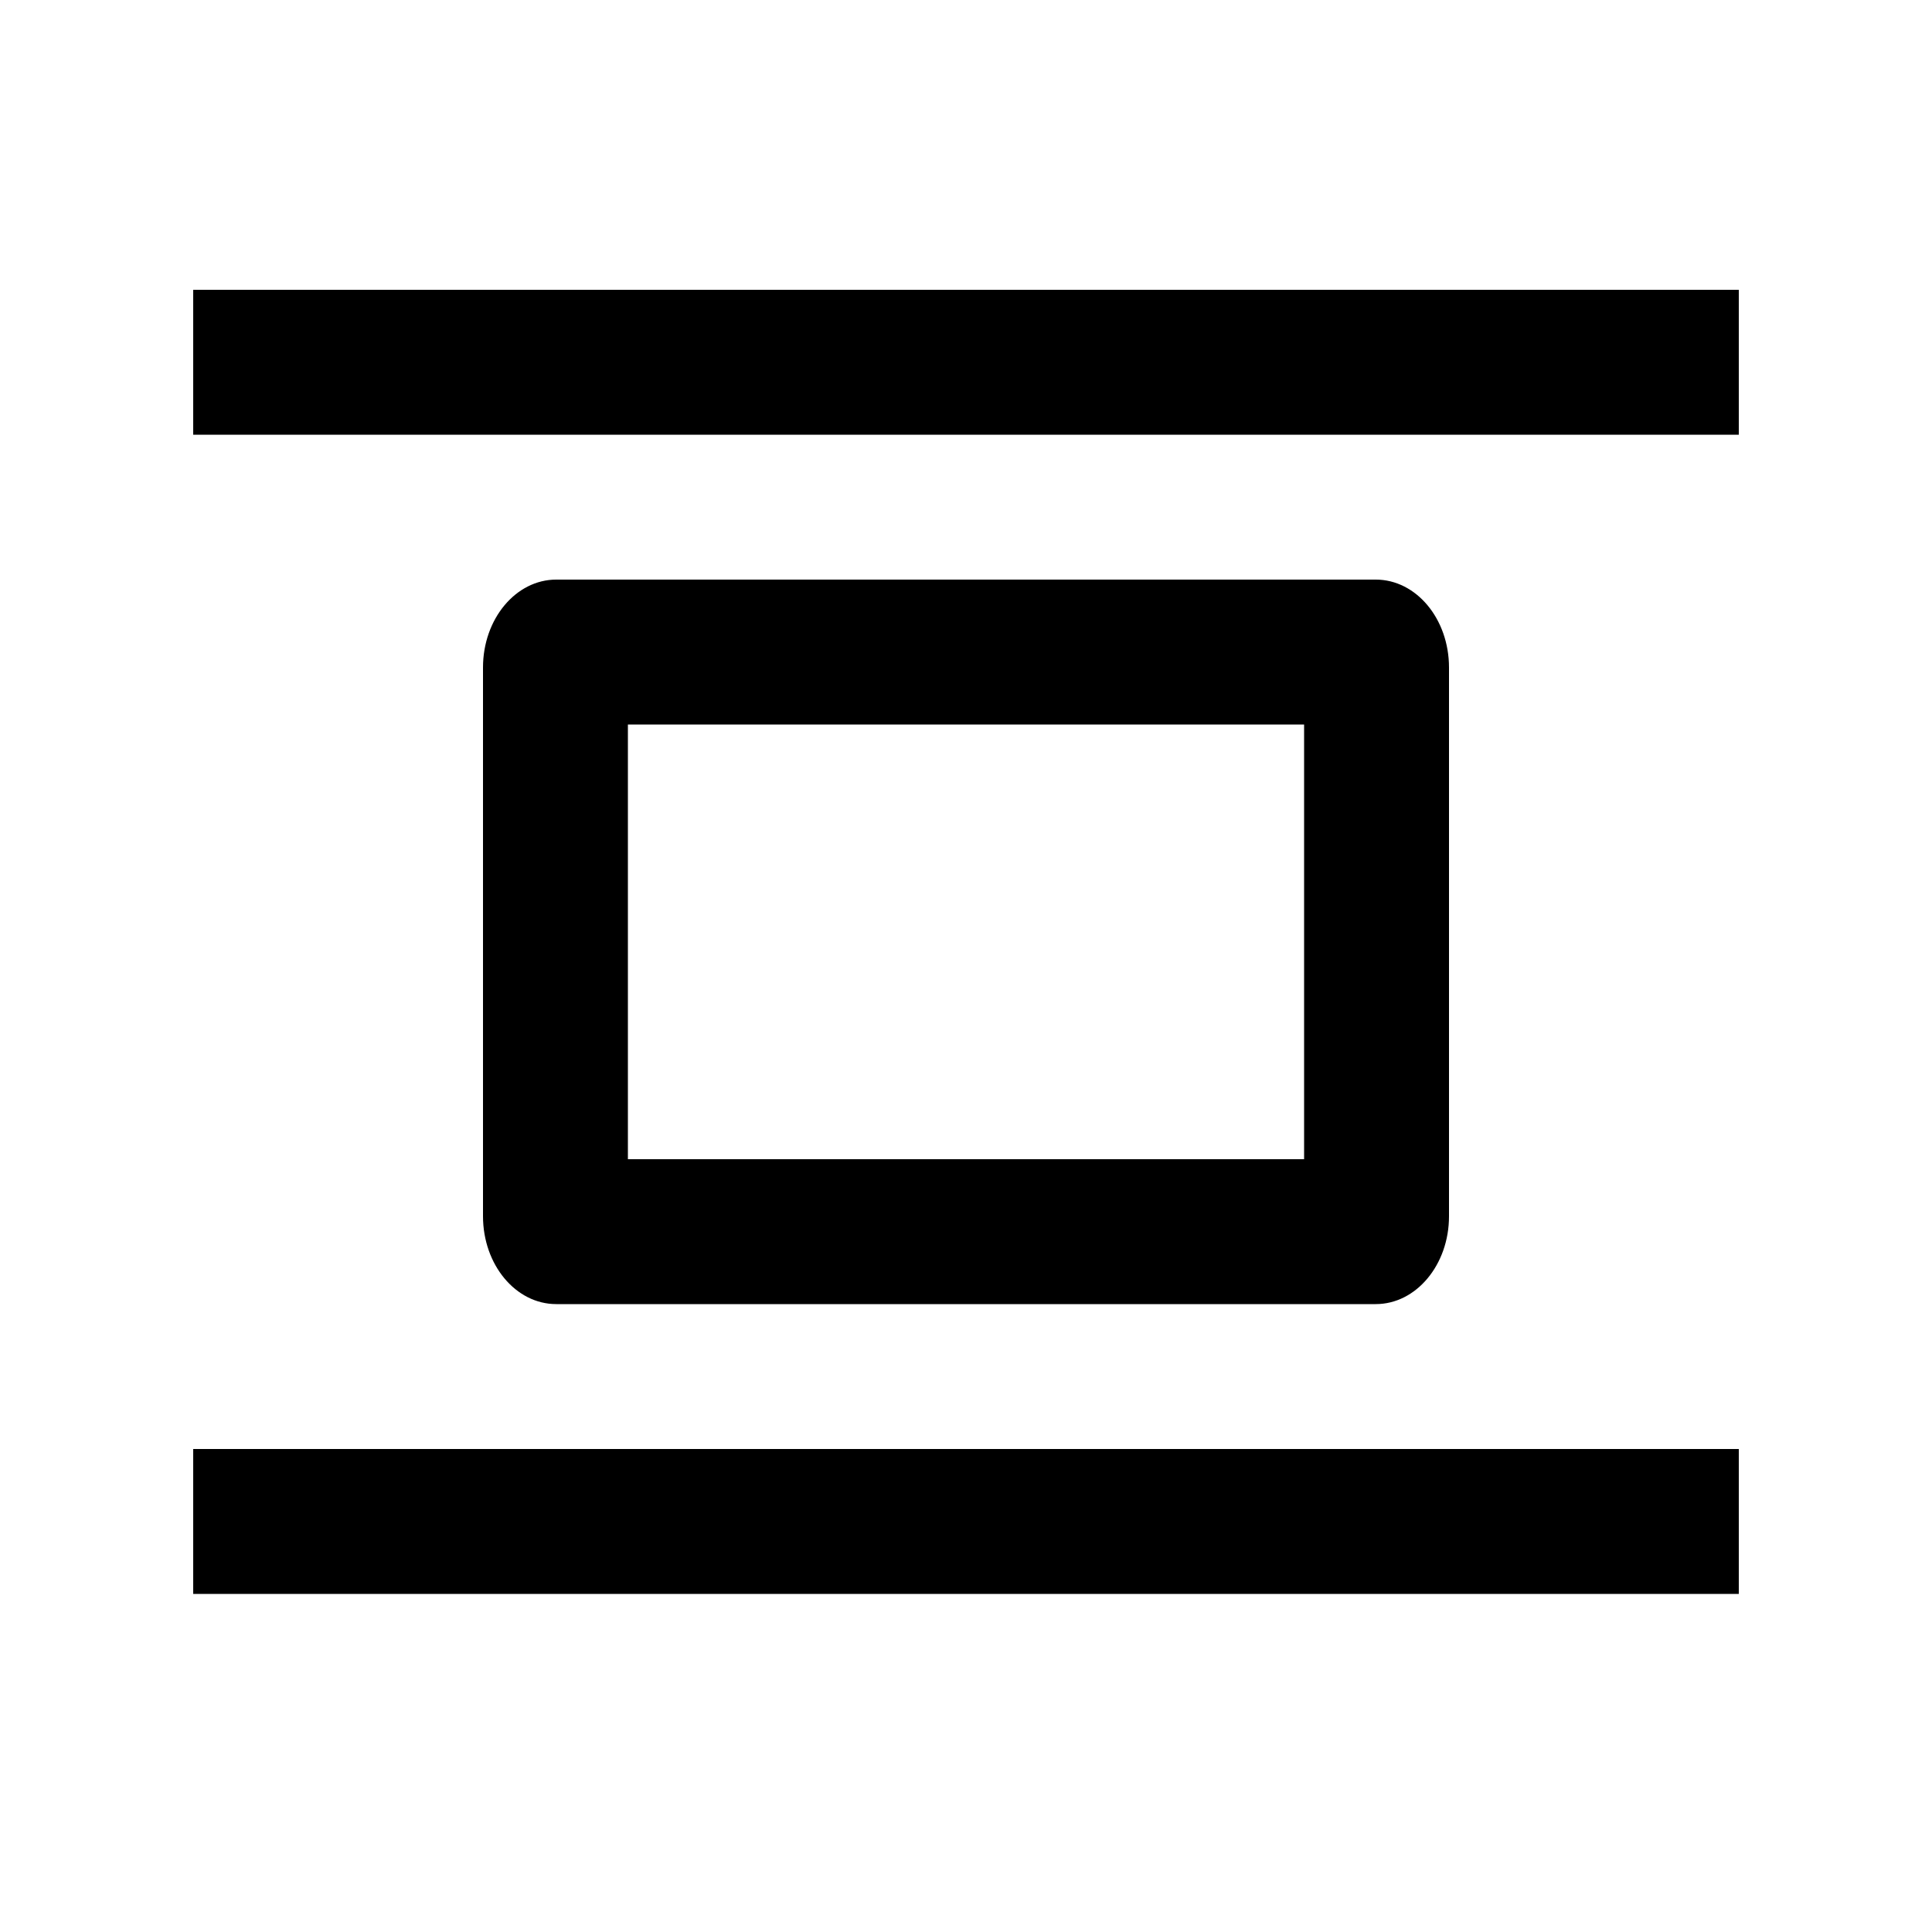
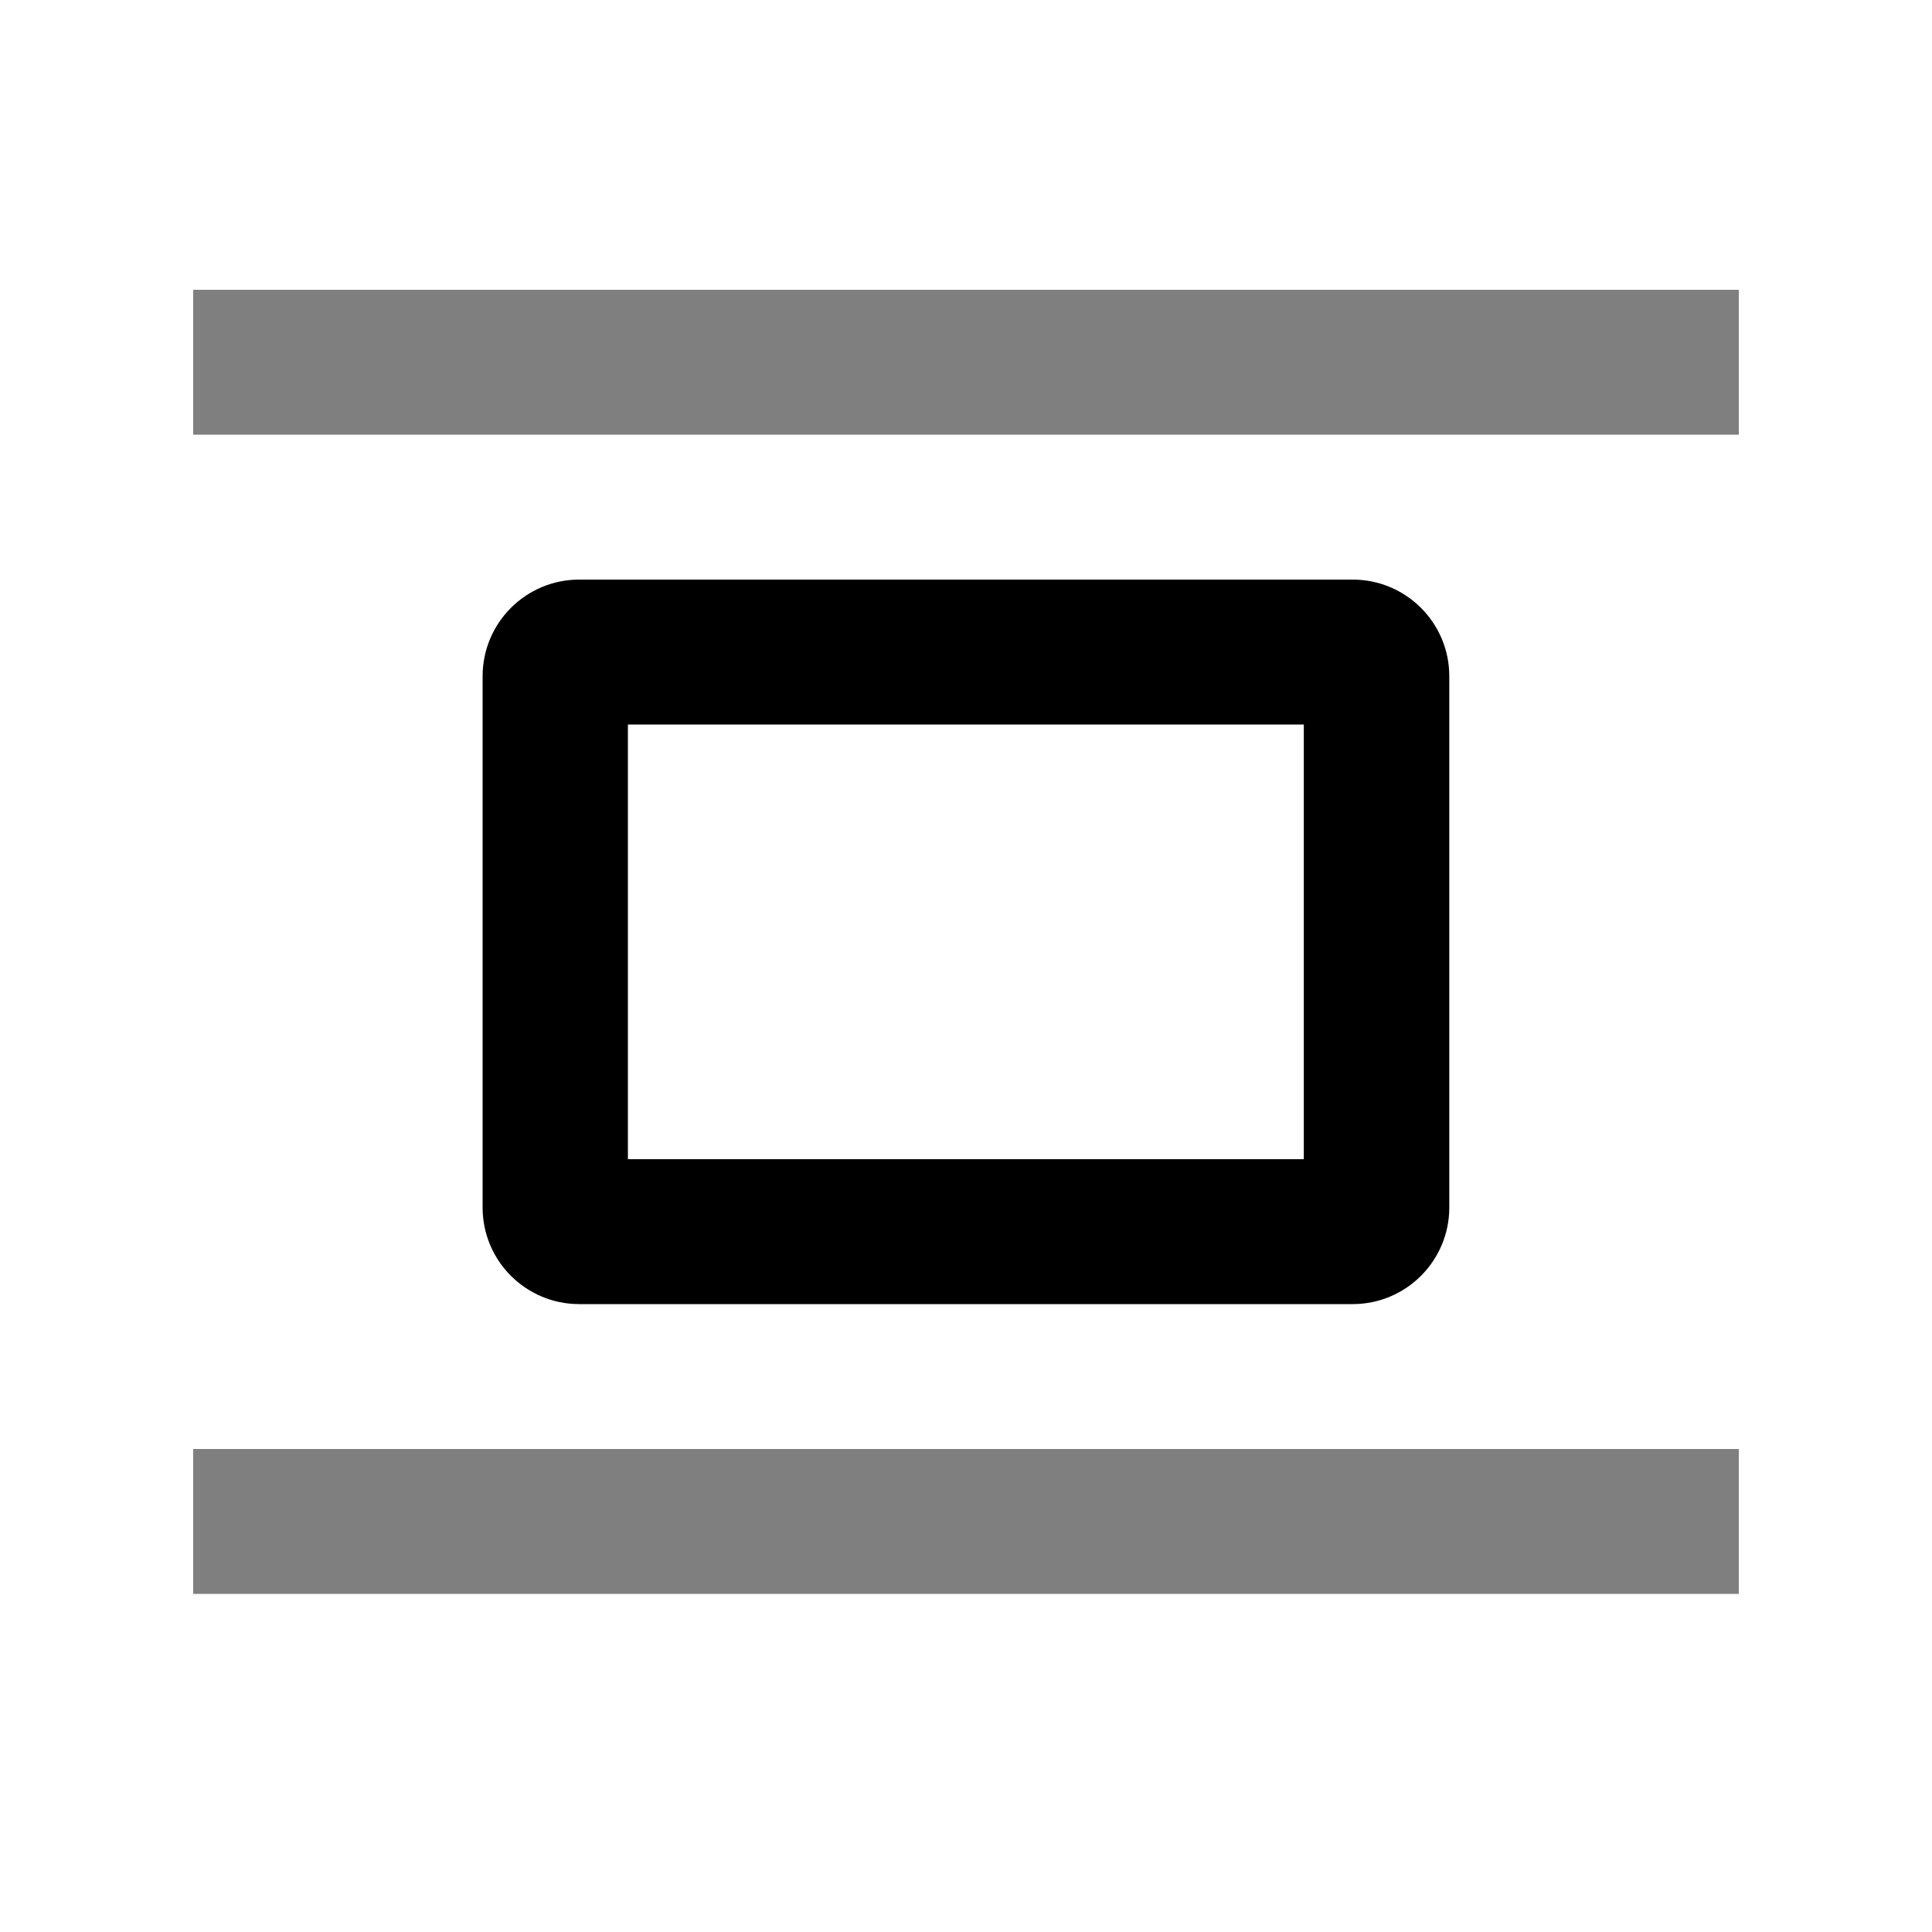
<svg xmlns="http://www.w3.org/2000/svg" viewBox="0 0 20 20">
-   <path d="M2 4.5V3h16v1.5zm4.5 3V12h7V7.5h-7zM5.758 6h8.484c.419 0 .758.407.758.91v5.681c0 .502-.34.909-.758.909H5.758c-.419 0-.758-.407-.758-.91V6.91c0-.503.34-.91.758-.91zM2 16.5V15h16v1.5z" />
+   <path opacity=".5" d="M2 3h16v1.5H2zm0 12h16v1.5H2z" />
+   <path d="M15.003 7v5.5a1 1 0 0 1-1 1H5.996a1 1 0 0 1-1-1V7a1 1 0 0 1 1-1h8.007a1 1 0 0 1 1 1zm-1.506.5H6.5V12h6.997V7.5z" />
</svg>
